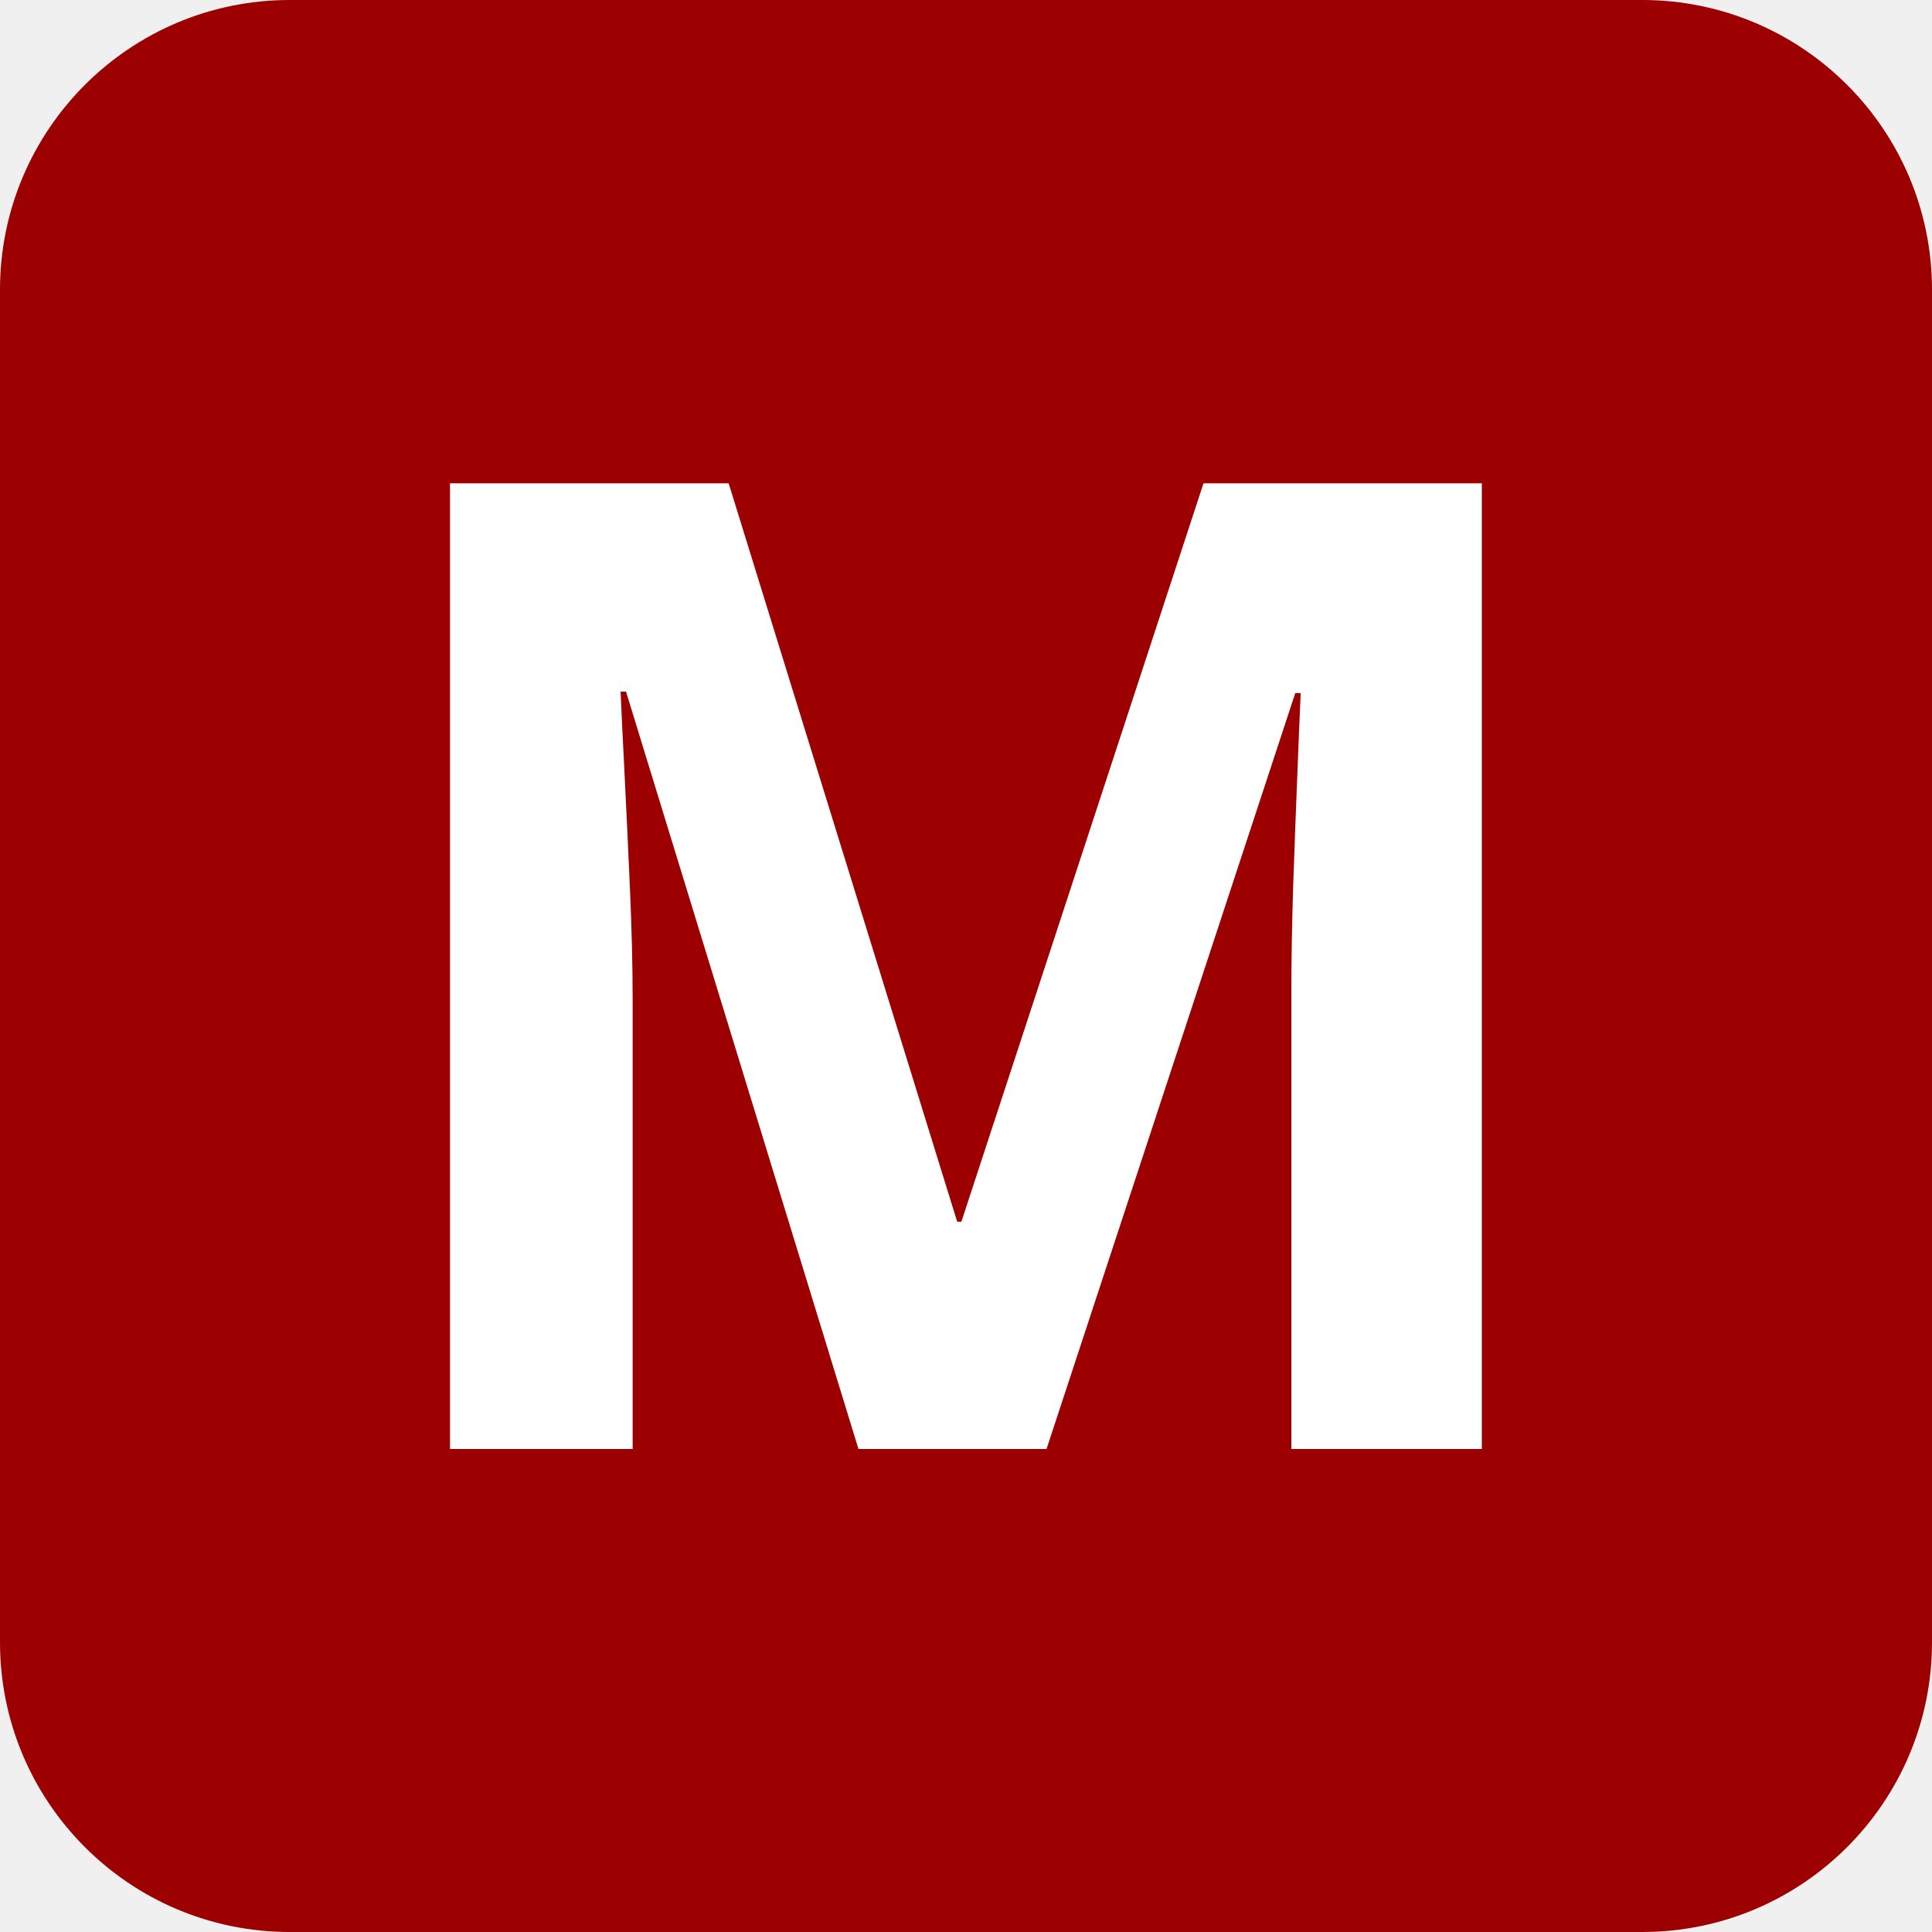
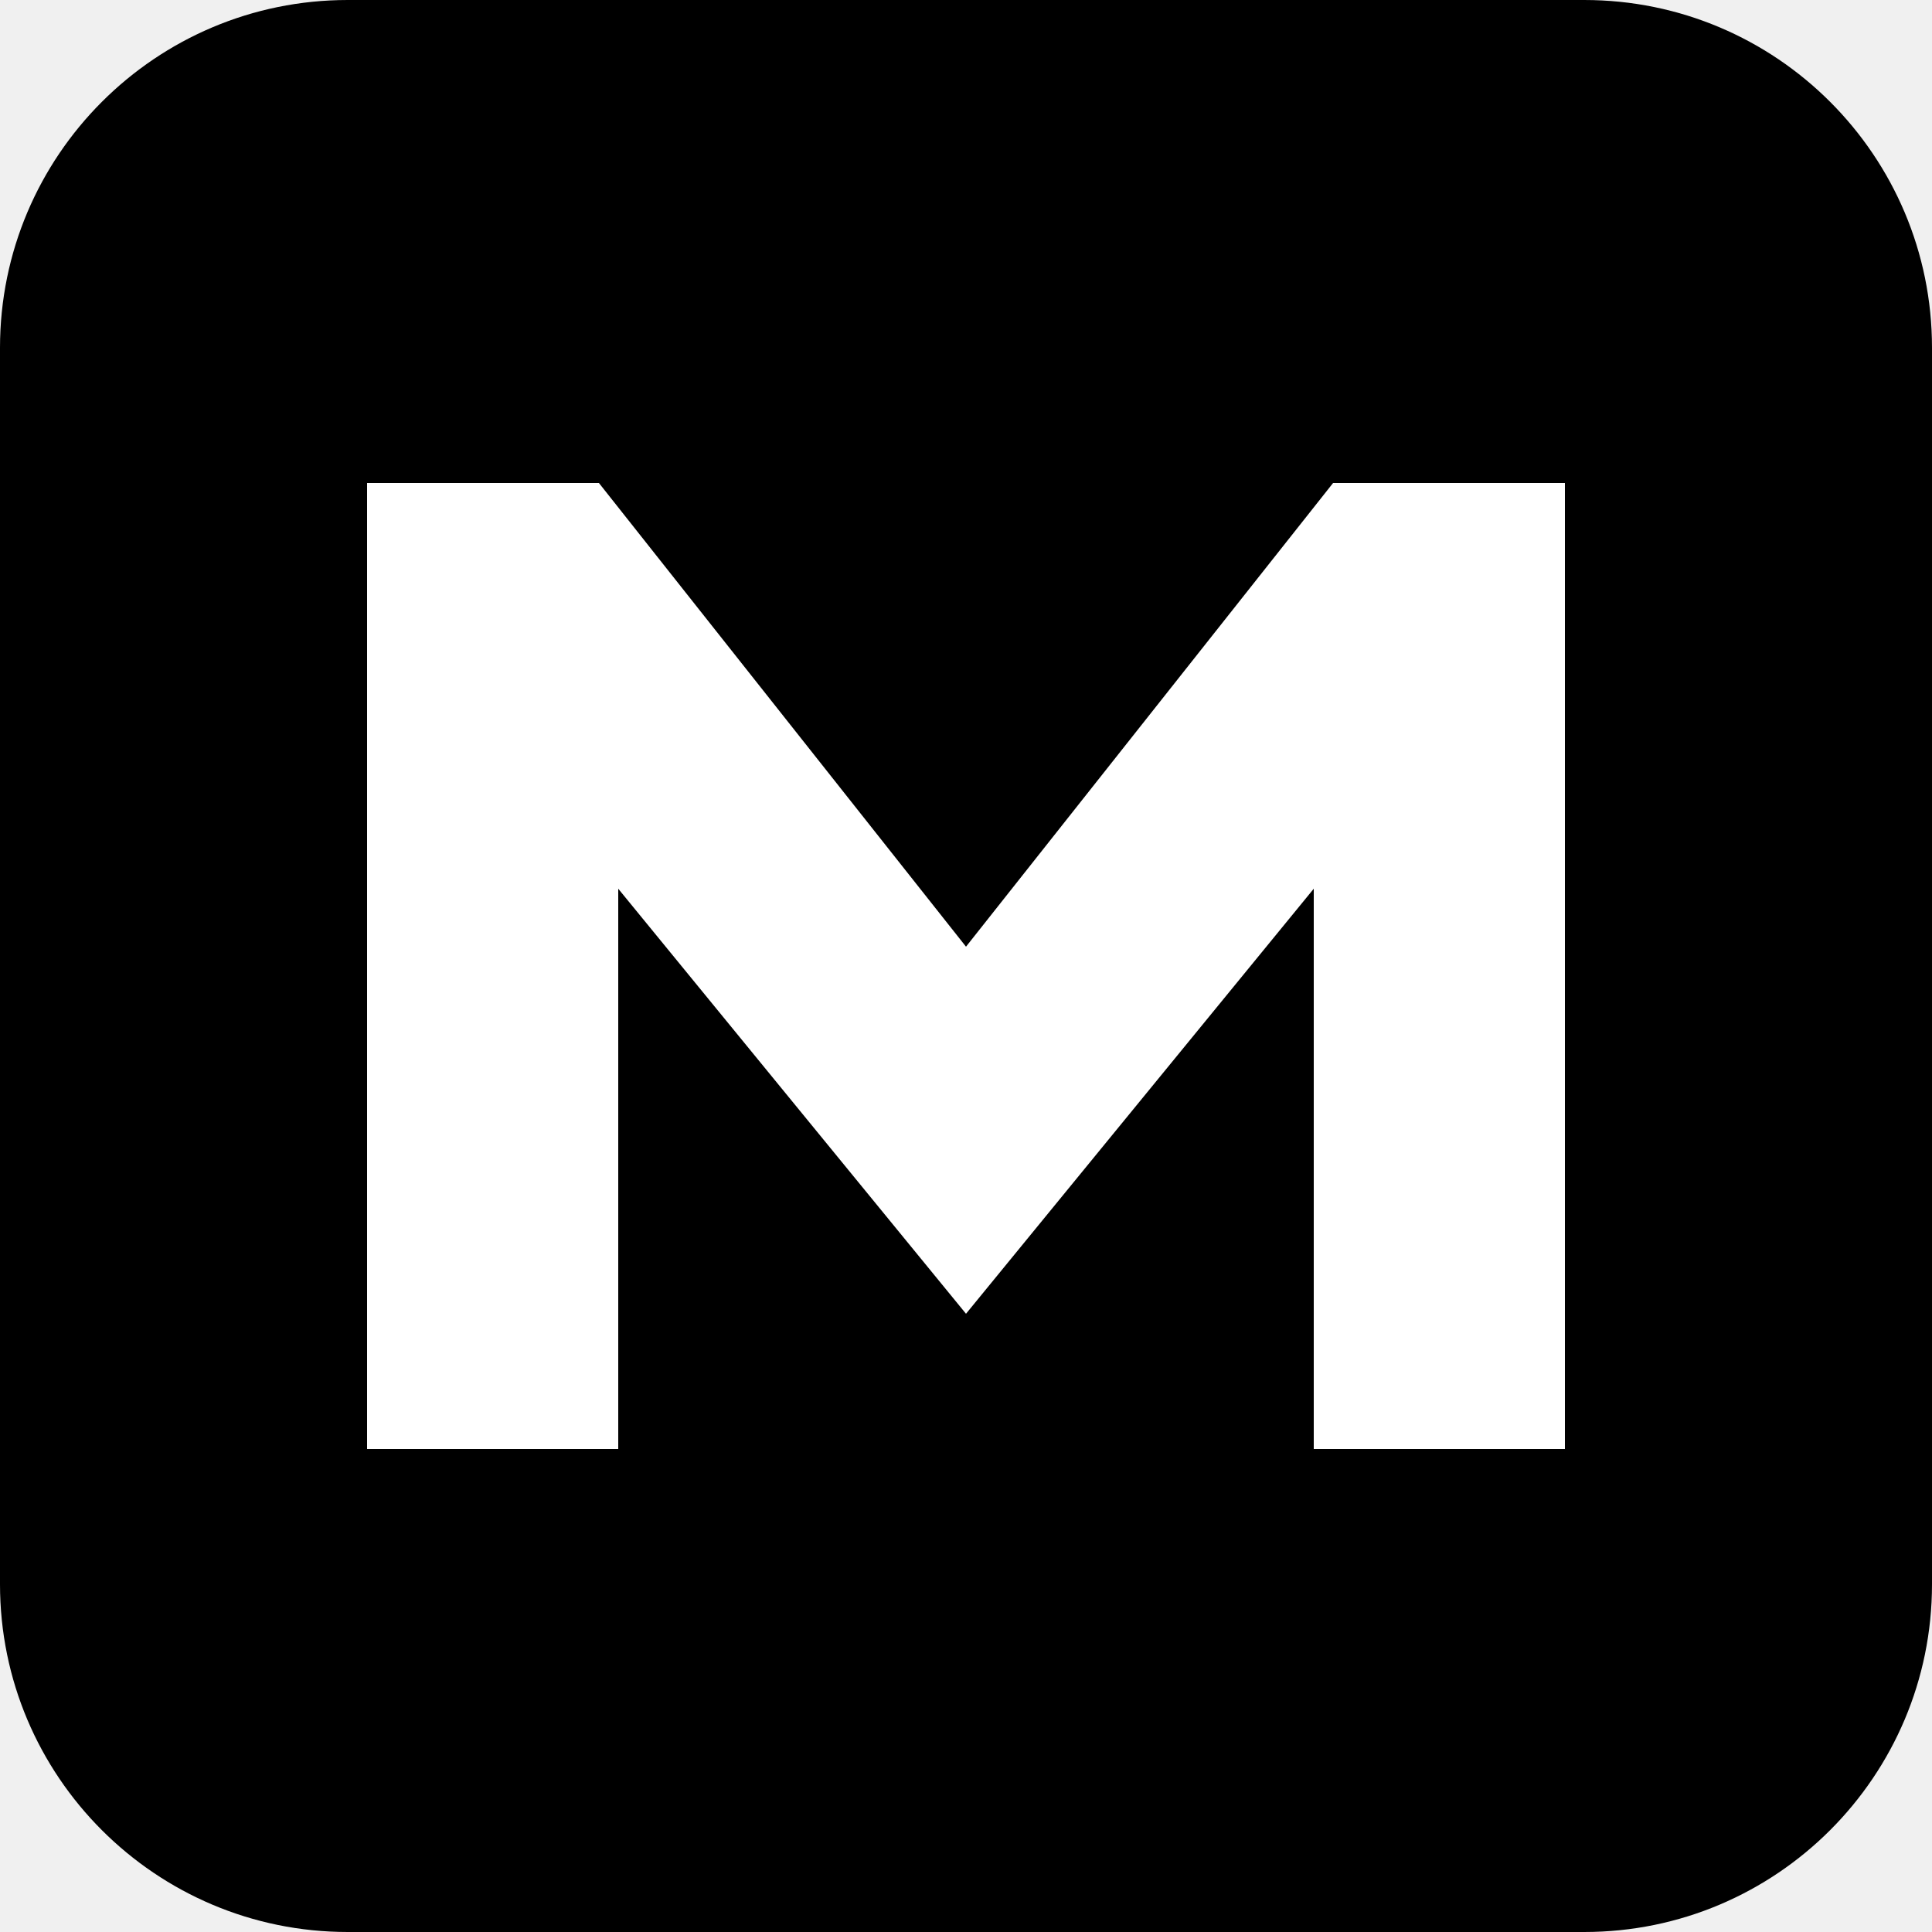
- <svg xmlns="http://www.w3.org/2000/svg" width="200" height="200" viewBox="0 0 100 100">
-   <defs>
-     <style>
-             .black-rounded-rect {
-             fill: #9c0001;
-             rx: 15;
-             ry: 15;
-             }
-             .white-text {
-             fill: #ffffff;
-             font-family: 'Avenir', 'Gill Sans', 'Tahoma', 'Verdana', sans-serif, 'Segoe UI';
-             font-weight: bold;
-             font-size: 70px;
-             }
-         </style>
-   </defs>
-   <rect x="0" y="0" width="100" height="100" class="black-rounded-rect" />
-   <text x="50" y="75" text-anchor="middle" class="white-text">M</text>
+ <svg xmlns="http://www.w3.org/2000/svg" width="200" height="200" viewBox="0 0 100 100" fill="none">
+   <rect width="100" height="100" rx="18" fill="#000000" />
+   <path d="M19 75V25H31L50 49L69 25H81V75H68V46L50 68L32 46V75H19Z" fill="#FFFFFF" />
</svg>
